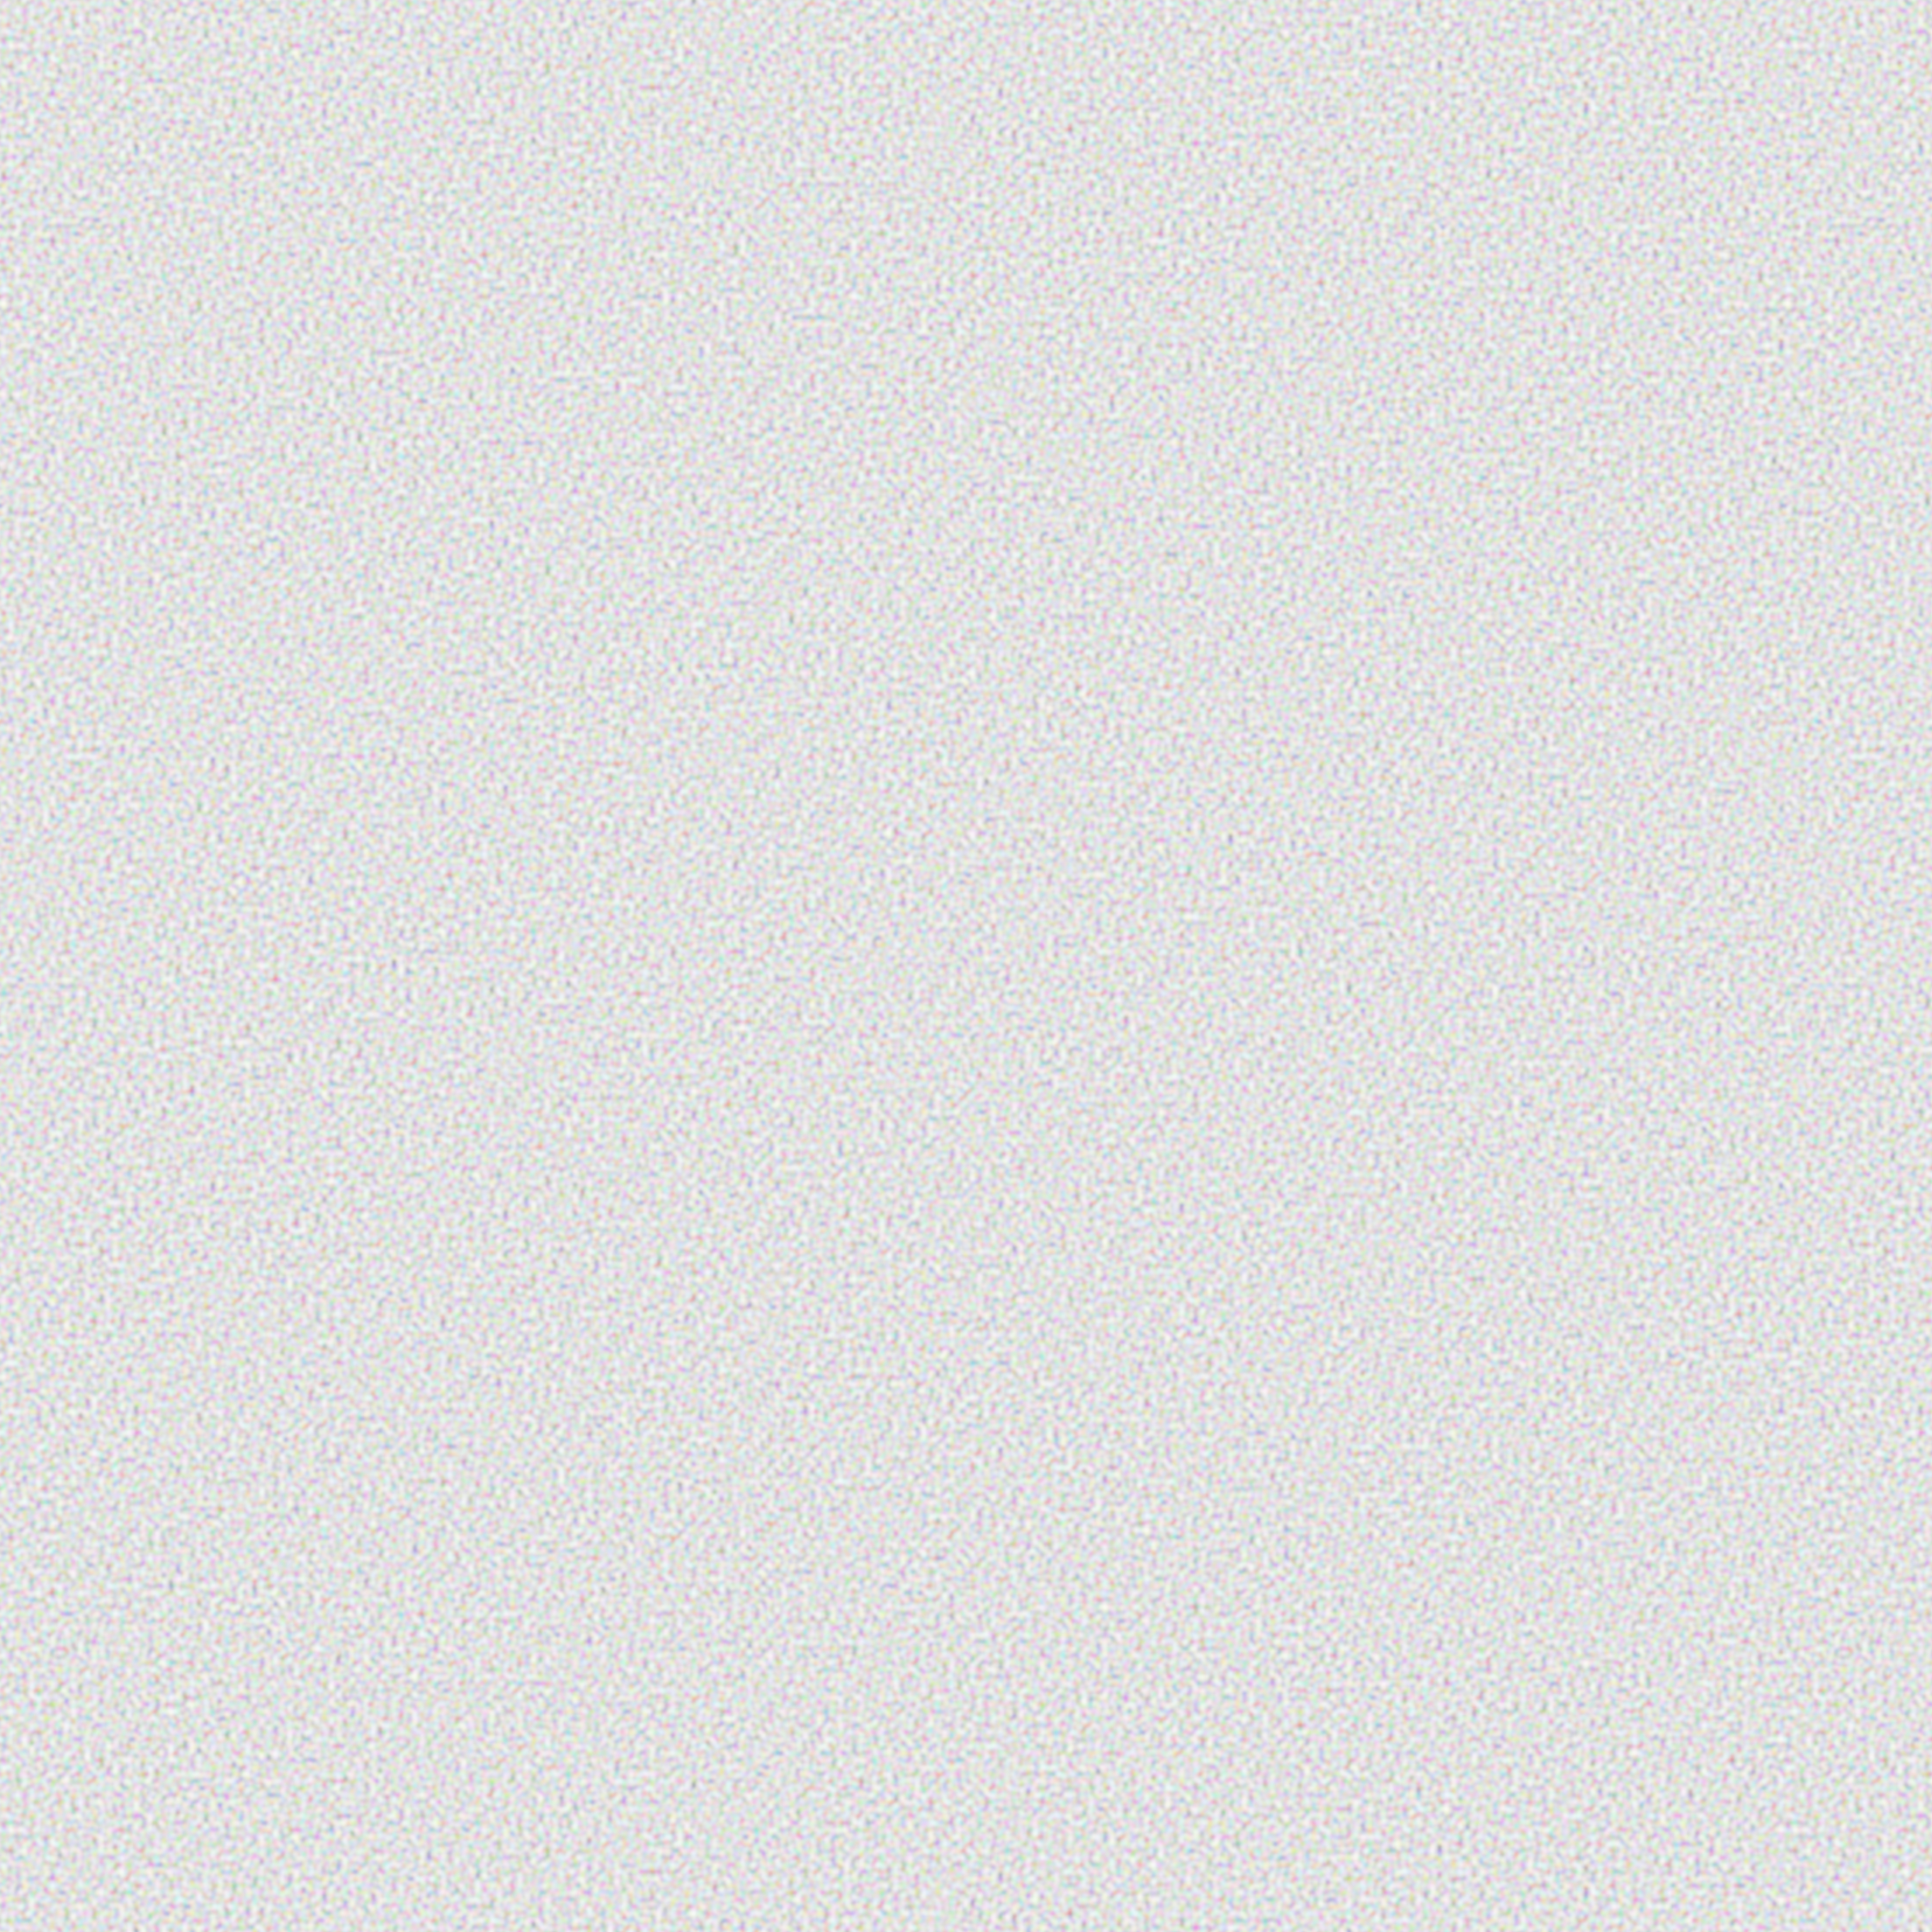
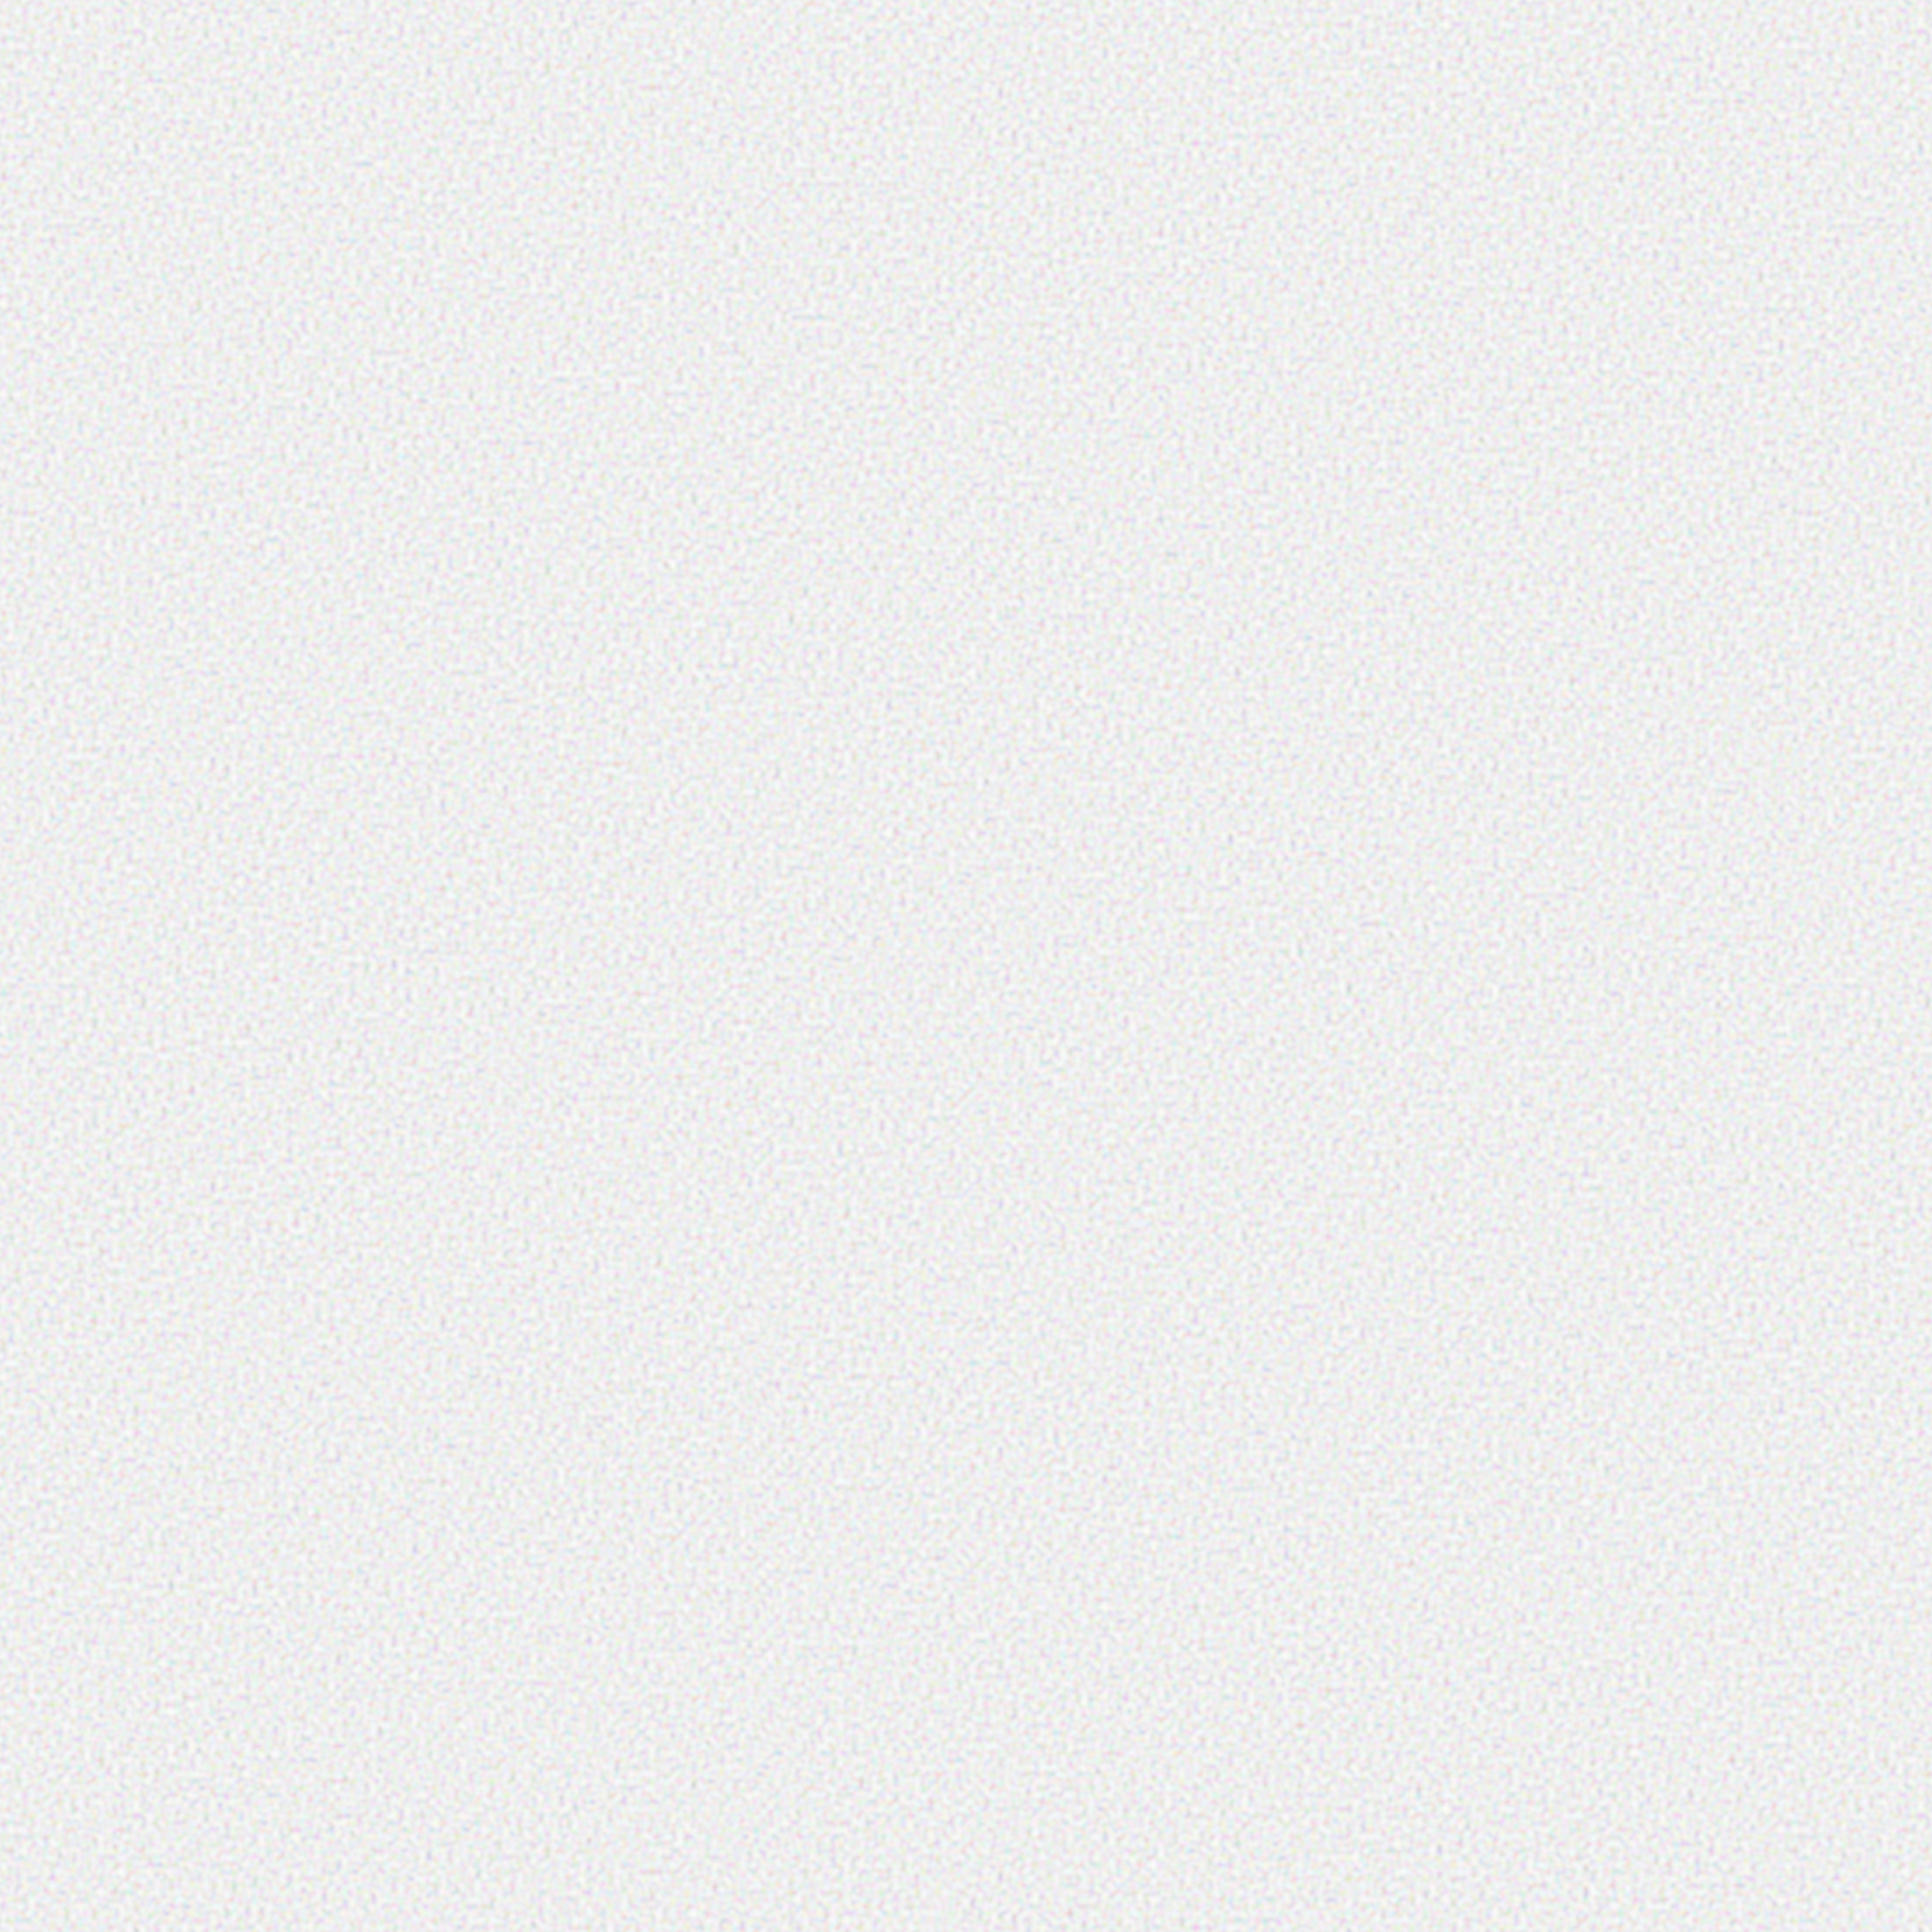
<svg xmlns="http://www.w3.org/2000/svg" viewBox="0 0 220 220">
  <filter id="grain">
    <feTurbulence opacity="0.8" type="fractalNoise" baseFrequency="1.26" numOctaves="1" stitchTiles="stitch" />
    <feComponentTransfer in="noise">
-       <feFuncA type="table" tableValues="0 0.9" />
+       <feFuncA type="table" tableValues="0 0.5" />
    </feComponentTransfer>
  </filter>
  <rect width="100%" height="100%" filter="url(#grain)" />
</svg>
